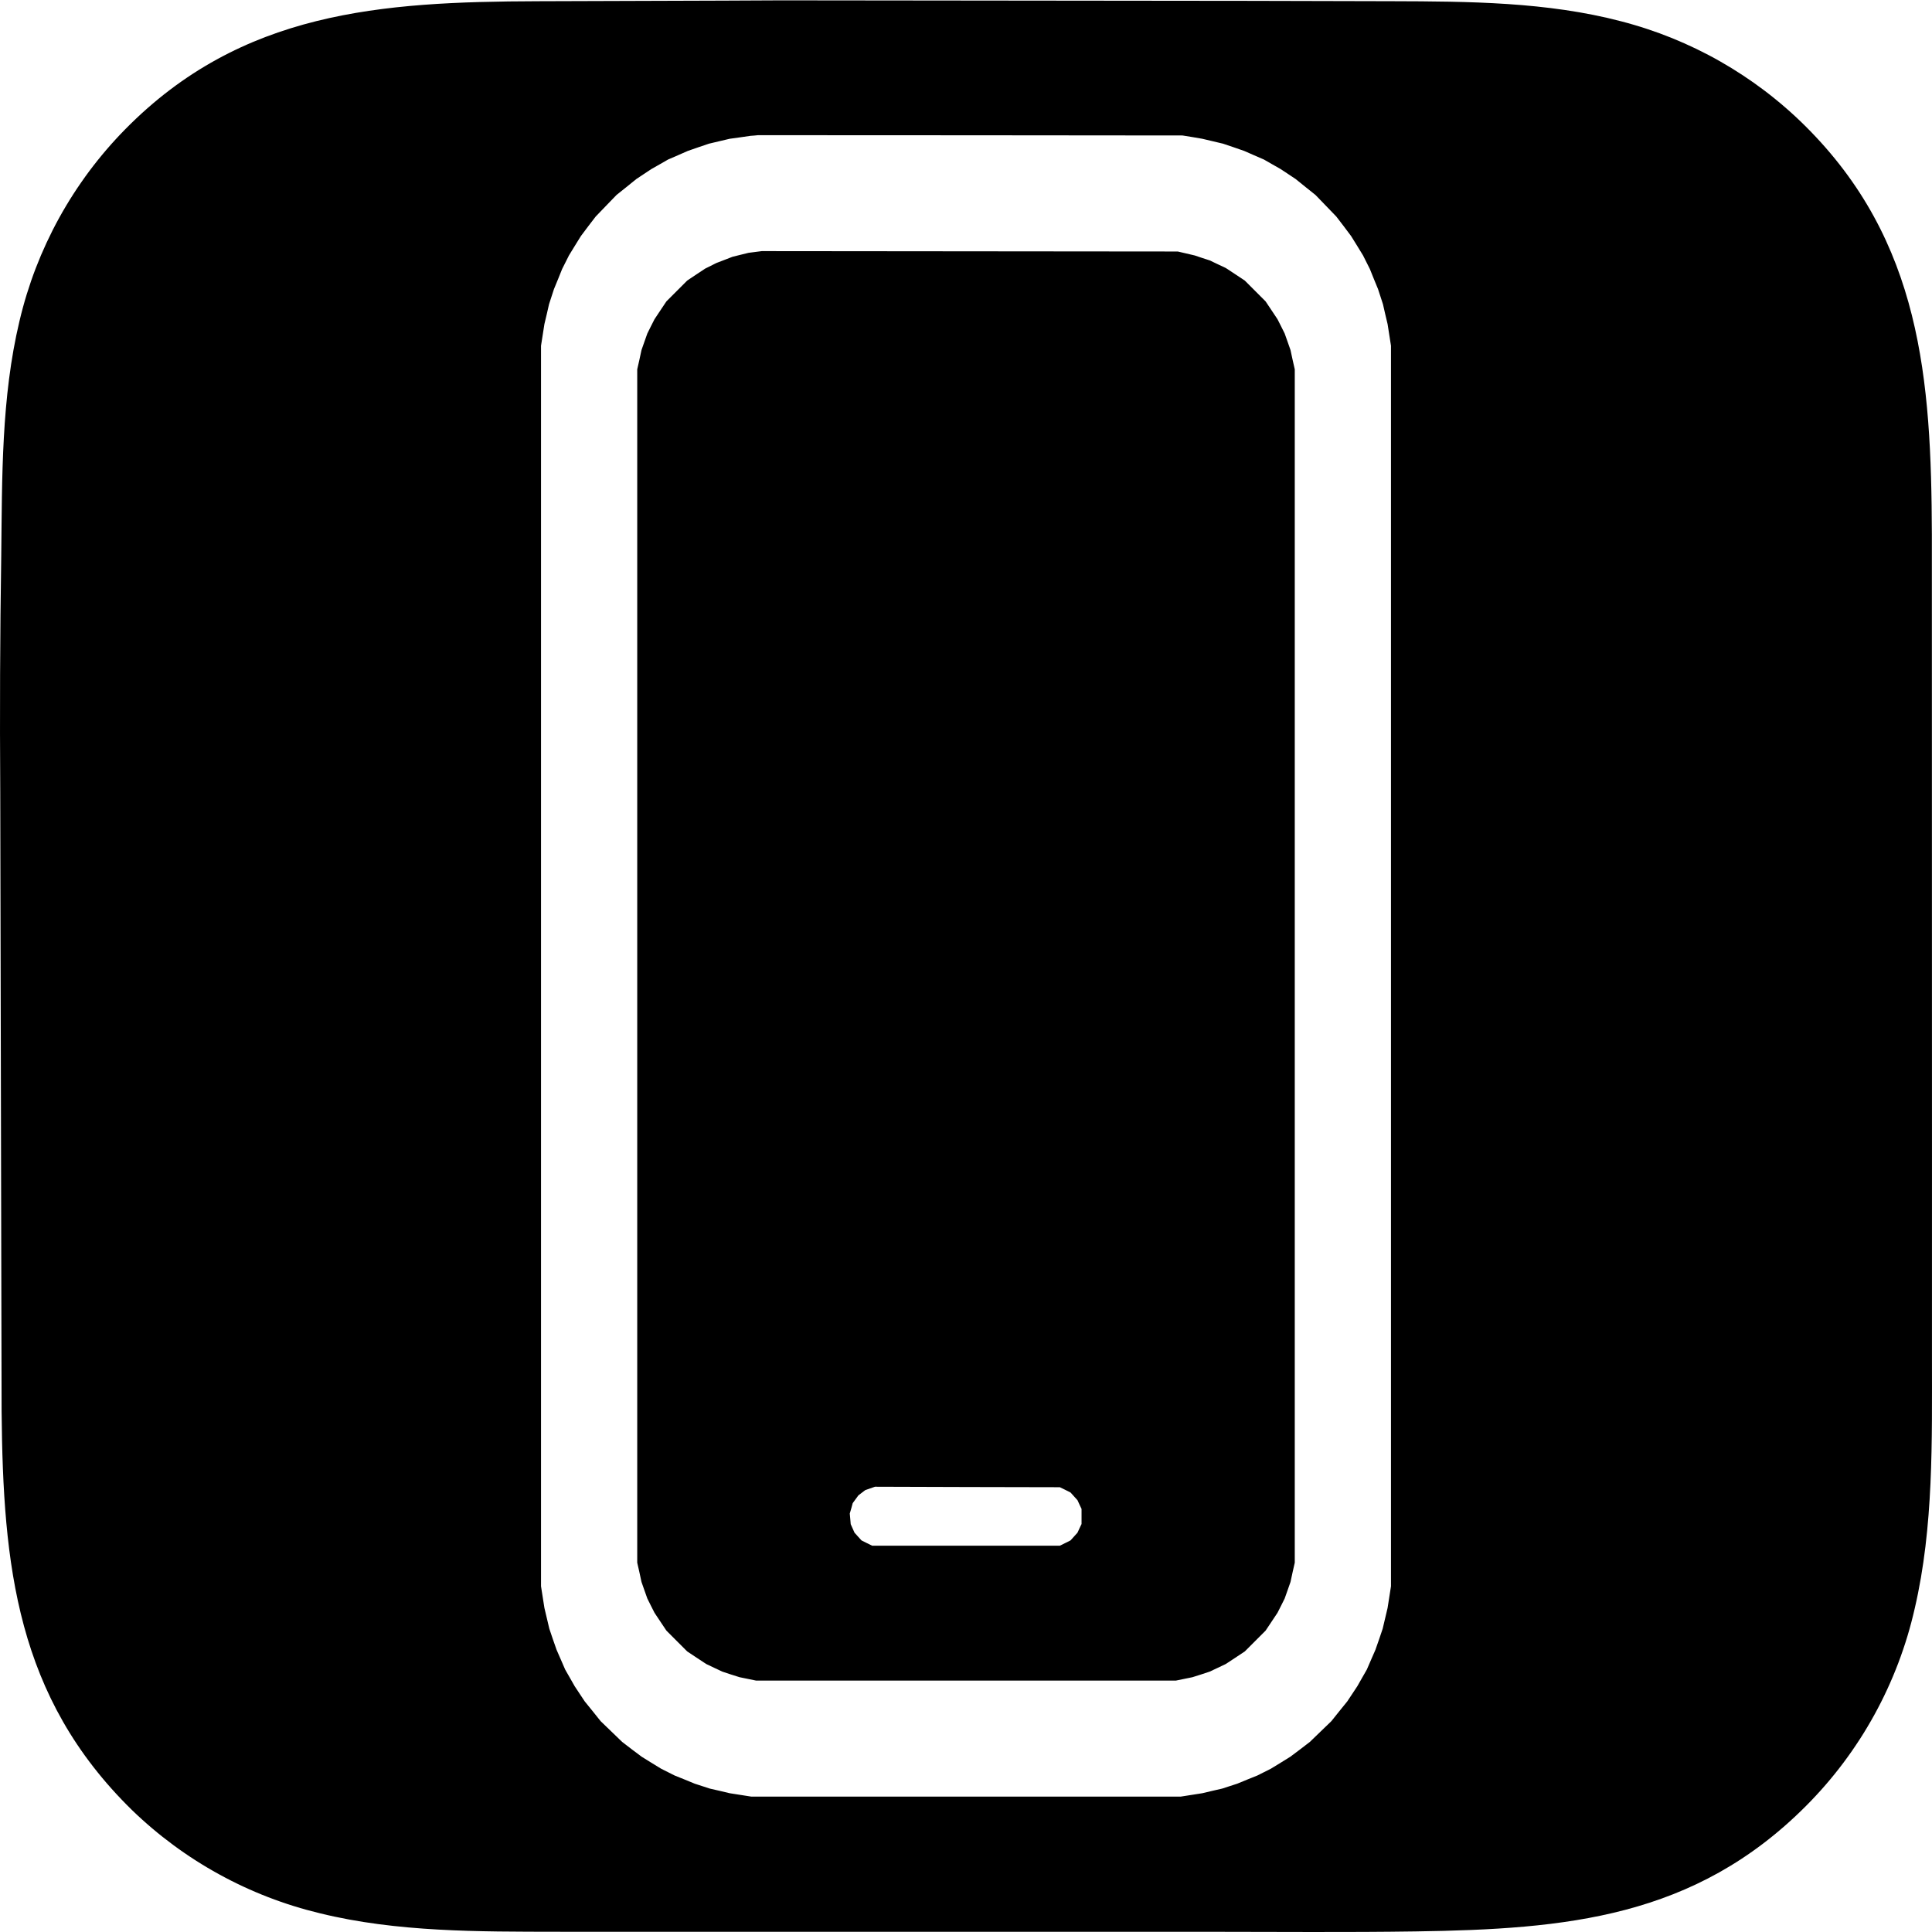
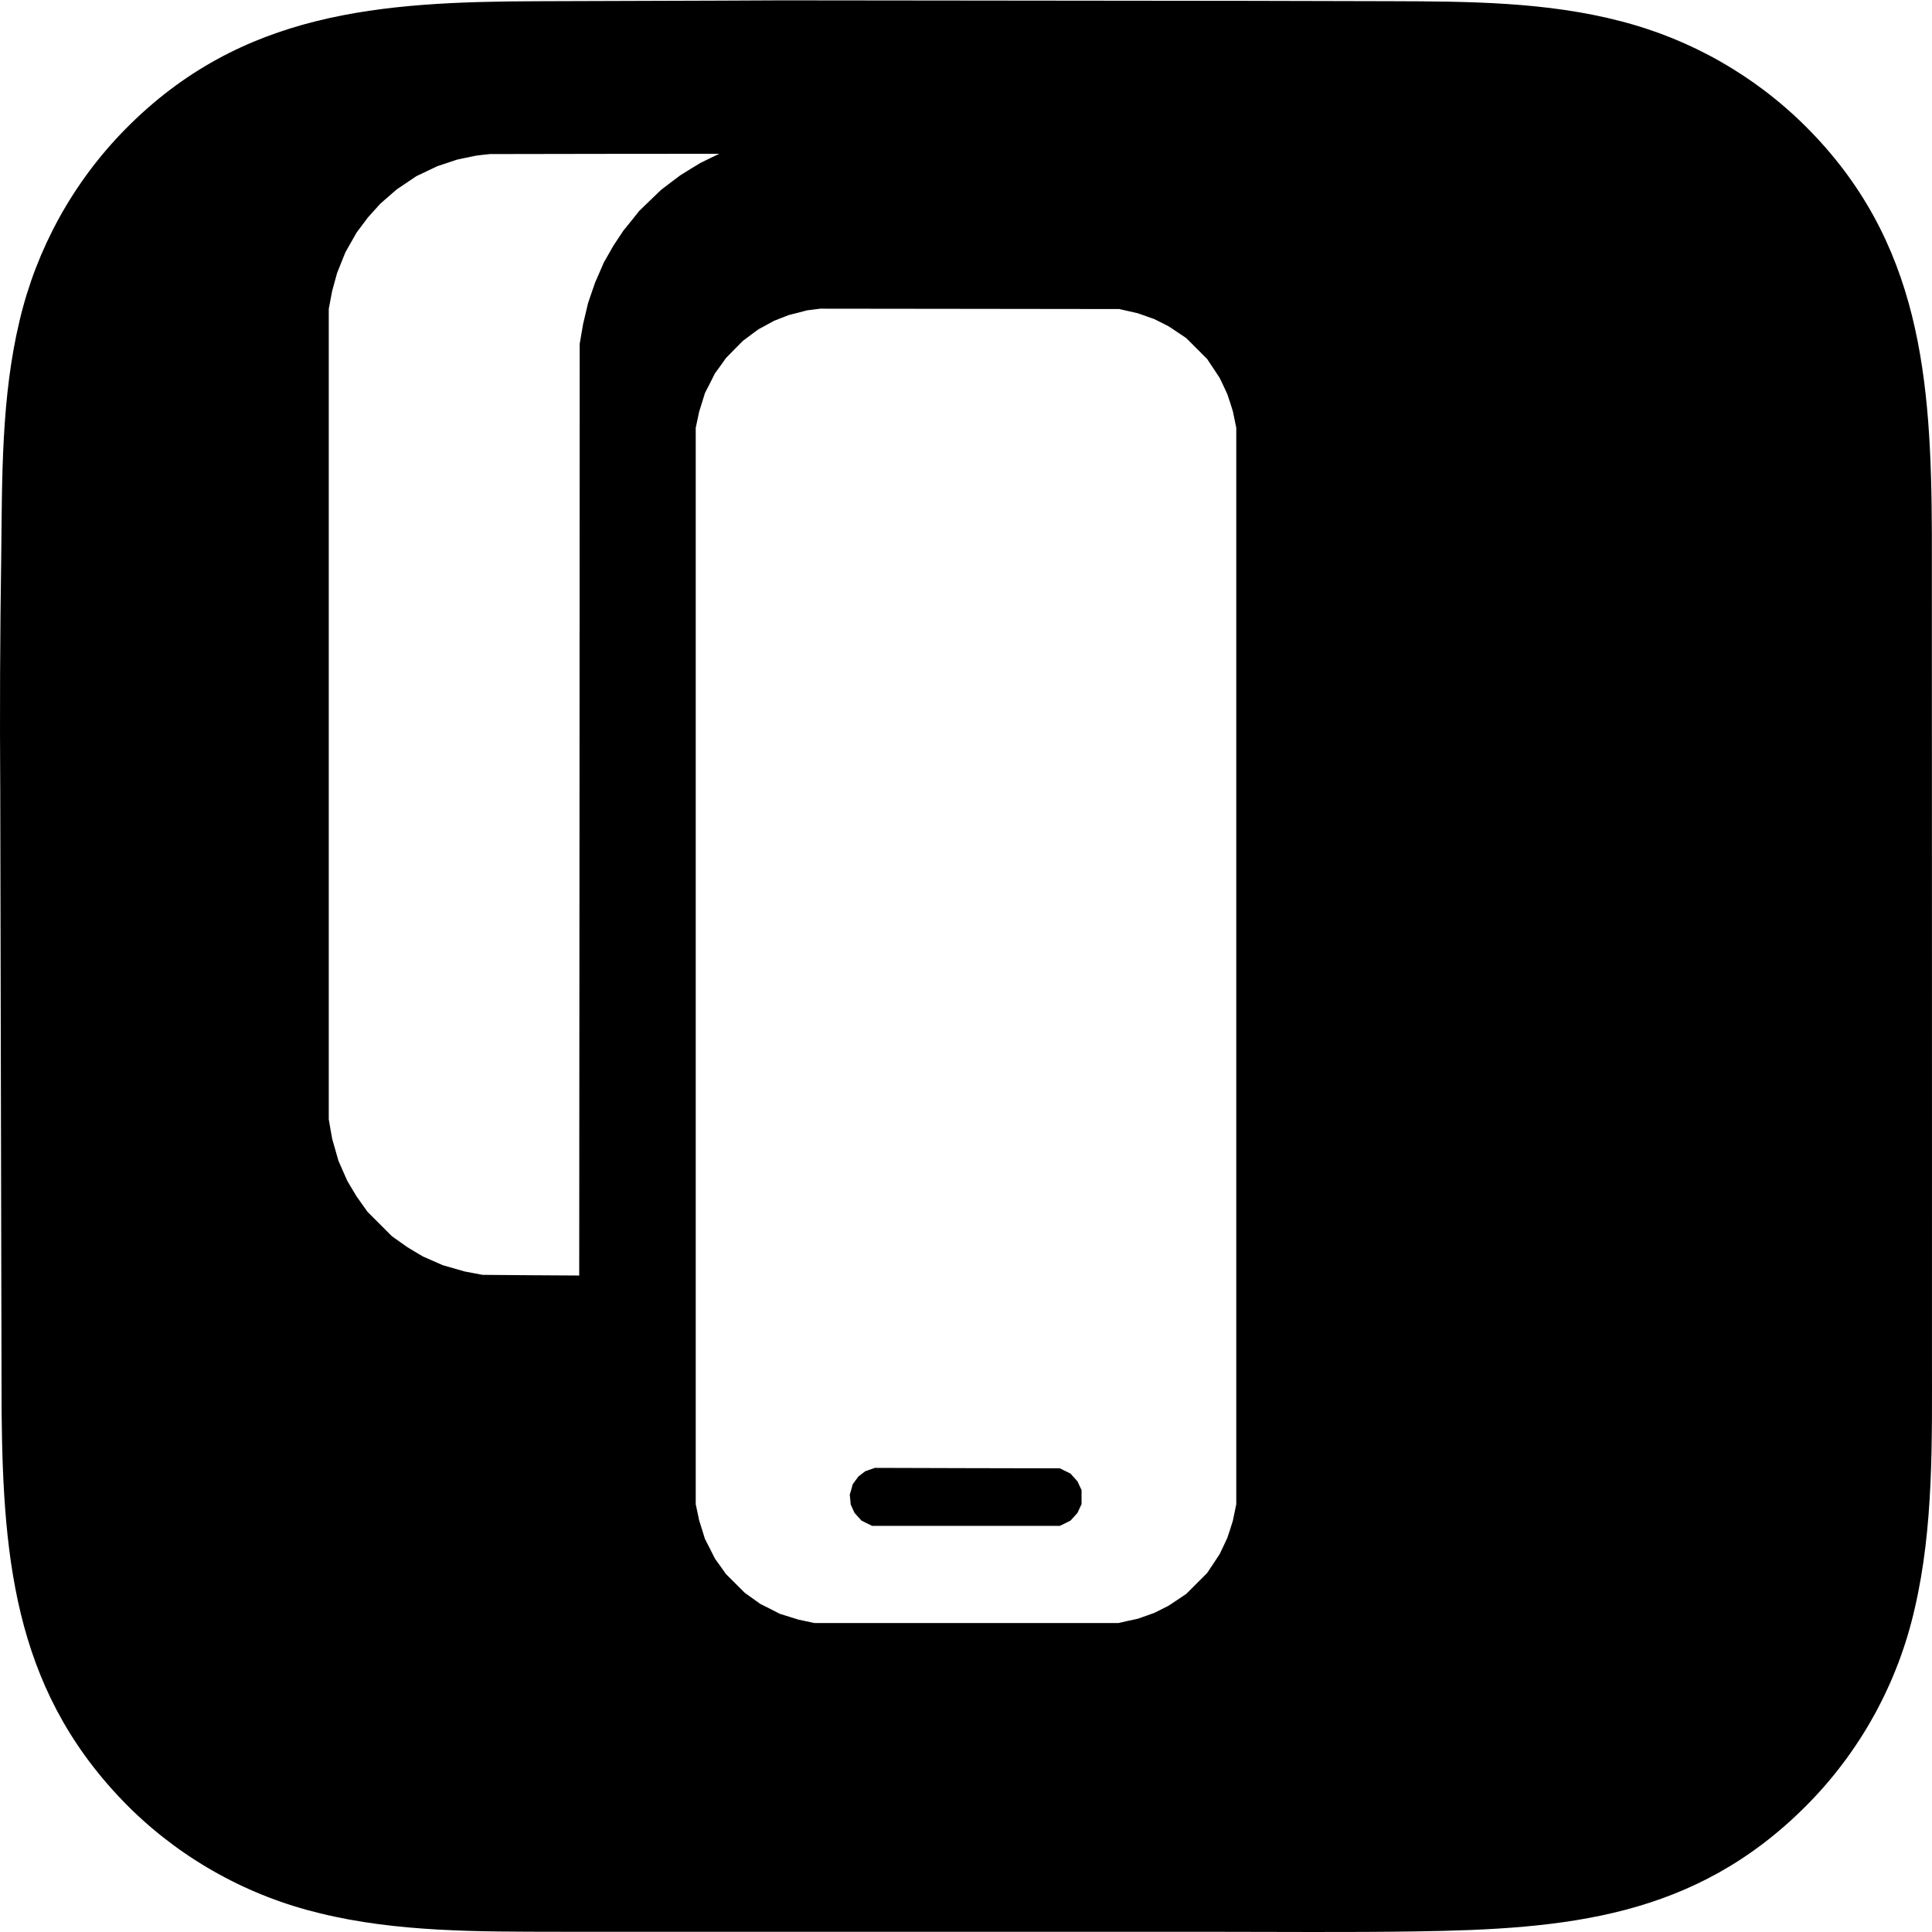
<svg xmlns="http://www.w3.org/2000/svg" xml:space="preserve" style="fill-rule:evenodd;clip-rule:evenodd;stroke-linejoin:round;stroke-miterlimit:2" viewBox="0 0 100 100">
-   <path d="M37.433,0.032l2.995,-0.014l24.188,0.026l7.439,0.018c3.948,0.012 8.019,0.032 11.863,1.043c0.223,0.058 0.446,0.119 0.667,0.185c0.221,0.065 0.442,0.133 0.661,0.206c0.219,0.072 0.437,0.148 0.653,0.227c0.217,0.08 0.432,0.163 0.646,0.249c0.214,0.087 0.426,0.177 0.637,0.271c0.211,0.094 0.42,0.191 0.628,0.291c0.208,0.101 0.414,0.205 0.618,0.312c0.204,0.107 0.407,0.218 0.607,0.332c0.201,0.114 0.4,0.232 0.596,0.352c0.197,0.121 0.392,0.245 0.584,0.372c0.193,0.127 0.383,0.257 0.572,0.39c0.188,0.133 0.374,0.27 0.558,0.409c0.184,0.14 0.365,0.282 0.544,0.428c0.18,0.145 0.356,0.294 0.53,0.445c0.175,0.151 0.346,0.305 0.515,0.462c0.17,0.157 0.336,0.317 0.5,0.48c6.012,5.969 6.53,13.107 6.559,21.141l0.006,32.213l-0.001,10.378c-0.001,4.315 0.093,8.783 -0.893,13.01c-0.055,0.24 -0.113,0.479 -0.176,0.716c-0.062,0.238 -0.129,0.475 -0.2,0.71c-0.071,0.236 -0.146,0.47 -0.226,0.703c-0.079,0.233 -0.162,0.464 -0.249,0.694c-0.088,0.23 -0.179,0.459 -0.274,0.685c-0.095,0.227 -0.195,0.452 -0.298,0.675c-0.103,0.224 -0.21,0.445 -0.321,0.665c-0.111,0.219 -0.226,0.437 -0.344,0.652c-0.119,0.216 -0.241,0.429 -0.367,0.64c-0.126,0.212 -0.256,0.421 -0.389,0.627c-0.134,0.207 -0.271,0.411 -0.411,0.613c-0.141,0.202 -0.285,0.401 -0.432,0.598c-0.148,0.197 -0.299,0.391 -0.453,0.583c-0.155,0.191 -0.312,0.38 -0.473,0.566c-0.161,0.186 -0.325,0.369 -0.493,0.549c-0.167,0.181 -0.337,0.358 -0.511,0.532c-5.78,5.805 -12.429,6.388 -20.214,6.504c-3.558,0.053 -7.12,0.02 -10.678,0.019l-25.444,0.001l-8.286,-0.002c-4.078,-0.007 -8.324,0.023 -12.307,-0.957c-0.227,-0.055 -0.454,-0.113 -0.679,-0.175c-0.226,-0.062 -0.451,-0.128 -0.674,-0.198c-0.223,-0.069 -0.446,-0.143 -0.667,-0.22c-0.221,-0.077 -0.44,-0.157 -0.659,-0.242c-0.218,-0.084 -0.435,-0.172 -0.65,-0.264c-0.215,-0.091 -0.429,-0.187 -0.641,-0.285c-0.212,-0.099 -0.423,-0.201 -0.632,-0.307c-0.208,-0.106 -0.415,-0.215 -0.62,-0.328c-0.206,-0.112 -0.409,-0.228 -0.61,-0.348c-0.201,-0.119 -0.4,-0.242 -0.598,-0.368c-0.197,-0.126 -0.392,-0.255 -0.585,-0.388c-0.192,-0.132 -0.383,-0.268 -0.571,-0.407c-0.188,-0.139 -0.374,-0.281 -0.558,-0.426c-0.184,-0.145 -0.365,-0.294 -0.543,-0.445c-0.179,-0.151 -0.355,-0.305 -0.528,-0.462c-0.174,-0.157 -0.345,-0.317 -0.513,-0.48c-5.985,-5.859 -6.672,-12.658 -6.748,-20.627l-0.07,-32.071c-0.028,-4.076 -0.011,-8.151 0.051,-12.227c0.047,-4.05 -0.001,-8.185 0.945,-12.148c0.055,-0.233 0.113,-0.465 0.176,-0.695c0.062,-0.231 0.129,-0.461 0.199,-0.689c0.071,-0.229 0.145,-0.456 0.223,-0.682c0.078,-0.226 0.16,-0.45 0.246,-0.674c0.086,-0.223 0.176,-0.444 0.269,-0.665c0.094,-0.22 0.191,-0.438 0.292,-0.655c0.101,-0.216 0.205,-0.431 0.313,-0.645c0.109,-0.213 0.22,-0.424 0.336,-0.634c0.115,-0.209 0.234,-0.416 0.357,-0.622c0.122,-0.205 0.248,-0.408 0.378,-0.609c0.129,-0.201 0.262,-0.4 0.399,-0.596c0.136,-0.197 0.275,-0.391 0.418,-0.583c0.143,-0.191 0.289,-0.38 0.439,-0.567c0.149,-0.187 0.302,-0.371 0.457,-0.552c0.156,-0.182 0.315,-0.361 0.477,-0.537c0.161,-0.176 0.326,-0.349 0.494,-0.519c6.016,-6.112 13.231,-6.602 21.357,-6.628l9.594,-0.031ZM39.038,7.017L38.843,7.031L38.306,7.109L37.769,7.183L37.231,7.31L36.694,7.437L36.147,7.622L35.601,7.812L35.088,8.037L34.58,8.257L34.146,8.506L33.716,8.75L33.325,9.009L32.935,9.268L32.422,9.683L31.909,10.093L31.372,10.649L30.835,11.206L30.449,11.709L30.068,12.217L29.756,12.72L29.448,13.223L29.272,13.574L29.097,13.921L28.887,14.443L28.672,14.966L28.545,15.356L28.418,15.747L28.301,16.26L28.179,16.772L28.091,17.334L28.003,17.896L28.003,50L28.003,82.104L28.091,82.666L28.179,83.228L28.306,83.765L28.433,84.302L28.618,84.849L28.809,85.396L29.033,85.908L29.253,86.416L29.502,86.851L29.746,87.28L30.005,87.671L30.264,88.062L30.679,88.574L31.089,89.087L31.646,89.624L32.202,90.161L32.705,90.547L33.213,90.928L33.716,91.24L34.219,91.548L34.57,91.724L34.917,91.899L35.439,92.109L35.962,92.324L36.353,92.451L36.743,92.578L37.256,92.695L37.769,92.817L38.33,92.905L38.892,92.993L50,92.993L61.108,92.993L61.67,92.905L62.231,92.817L62.744,92.695L63.257,92.578L63.647,92.451L64.038,92.324L64.561,92.109L65.083,91.899L65.43,91.724L65.781,91.548L66.284,91.24L66.787,90.928L67.295,90.547L67.798,90.161L68.354,89.624L68.911,89.087L69.321,88.574L69.736,88.062L69.995,87.671L70.254,87.28L70.498,86.851L70.747,86.416L70.967,85.908L71.191,85.396L71.382,84.849L71.567,84.302L71.694,83.765L71.821,83.228L71.909,82.666L71.997,82.104L71.997,50L71.997,17.896L71.909,17.334L71.821,16.772L71.699,16.26L71.582,15.747L71.455,15.356L71.328,14.966L71.113,14.443L70.903,13.921L70.728,13.574L70.552,13.223L70.244,12.72L69.932,12.217L69.551,11.709L69.165,11.206L68.628,10.649L68.091,10.093L67.578,9.683L67.065,9.268L66.675,9.009L66.284,8.75L65.854,8.506L65.42,8.257L64.912,8.037L64.399,7.812L63.853,7.622L63.306,7.437L62.769,7.31L62.231,7.183L61.719,7.095L61.206,7.012L50.22,7.002L39.233,6.997L39.038,7.017ZM61.401,13.12L61.841,13.223L62.231,13.354L62.622,13.481L63.032,13.677L63.447,13.872L63.936,14.194L64.429,14.521L64.971,15.063L65.508,15.601L65.815,16.06L66.123,16.523L66.309,16.89L66.494,17.261L66.646,17.69L66.797,18.12L66.904,18.618L67.017,19.116L67.017,50L67.017,80.884L66.904,81.382L66.797,81.88L66.646,82.31L66.494,82.739L66.309,83.11L66.123,83.477L65.815,83.94L65.508,84.399L64.971,84.937L64.429,85.479L63.936,85.806L63.447,86.128L63.027,86.328L62.612,86.523L62.168,86.67L61.719,86.812L61.294,86.899L60.864,86.987L50,86.987L39.136,86.987L38.706,86.899L38.281,86.812L37.832,86.67L37.388,86.523L36.973,86.328L36.553,86.128L36.064,85.806L35.571,85.479L35.029,84.937L34.492,84.399L34.185,83.94L33.877,83.477L33.691,83.11L33.506,82.739L33.354,82.31L33.203,81.88L33.096,81.382L32.983,80.884L32.983,50L32.983,19.116L33.096,18.618L33.203,18.12L33.354,17.69L33.506,17.261L33.691,16.89L33.877,16.523L34.185,16.06L34.492,15.601L35.029,15.063L35.571,14.521L36.03,14.214L36.494,13.906L36.787,13.76L37.08,13.613L37.5,13.452L37.915,13.291L38.33,13.188L38.745,13.086L39.087,13.042L39.429,12.998L50.195,13.008L60.962,13.018L61.401,13.12ZM45.034,77.041L44.785,77.129L44.604,77.266L44.429,77.402L44.282,77.603L44.136,77.803L44.063,78.071L43.984,78.34L44.009,78.613L44.033,78.892L44.131,79.111L44.229,79.331L44.409,79.531L44.59,79.731L44.863,79.868L45.142,80.005L50,80.005L54.858,80.005L55.137,79.868L55.41,79.731L55.591,79.531L55.771,79.331L55.874,79.106L55.981,78.882L55.981,78.491L55.981,78.101L55.874,77.876L55.771,77.651L55.591,77.451L55.41,77.251L55.137,77.114L54.858,76.978L50.073,76.968L45.288,76.953L45.034,77.041Z" />
+   <path d="M37.433,0.032l2.995,-0.014l24.188,0.026l7.439,0.018c3.948,0.012 8.019,0.032 11.863,1.043c0.223,0.058 0.446,0.119 0.667,0.185c0.221,0.065 0.442,0.133 0.661,0.206c0.219,0.072 0.437,0.148 0.653,0.227c0.217,0.08 0.432,0.163 0.646,0.249c0.214,0.087 0.426,0.177 0.637,0.271c0.211,0.094 0.42,0.191 0.628,0.291c0.208,0.101 0.414,0.205 0.618,0.312c0.204,0.107 0.407,0.218 0.607,0.332c0.201,0.114 0.4,0.232 0.596,0.352c0.197,0.121 0.392,0.245 0.584,0.372c0.193,0.127 0.383,0.257 0.572,0.39c0.188,0.133 0.374,0.27 0.558,0.409c0.184,0.14 0.365,0.282 0.544,0.428c0.18,0.145 0.356,0.294 0.53,0.445c0.175,0.151 0.346,0.305 0.515,0.462c0.17,0.157 0.336,0.317 0.5,0.48c6.012,5.969 6.53,13.107 6.559,21.141l0.006,32.213l-0.001,10.378c-0.001,4.315 0.093,8.783 -0.893,13.01c-0.055,0.24 -0.113,0.479 -0.176,0.716c-0.062,0.238 -0.129,0.475 -0.2,0.71c-0.071,0.236 -0.146,0.47 -0.226,0.703c-0.079,0.233 -0.162,0.464 -0.249,0.694c-0.088,0.23 -0.179,0.459 -0.274,0.685c-0.095,0.227 -0.195,0.452 -0.298,0.675c-0.103,0.224 -0.21,0.445 -0.321,0.665c-0.111,0.219 -0.226,0.437 -0.344,0.652c-0.119,0.216 -0.241,0.429 -0.367,0.64c-0.126,0.212 -0.256,0.421 -0.389,0.627c-0.134,0.207 -0.271,0.411 -0.411,0.613c-0.141,0.202 -0.285,0.401 -0.432,0.598c-0.148,0.197 -0.299,0.391 -0.453,0.583c-0.155,0.191 -0.312,0.38 -0.473,0.566c-0.161,0.186 -0.325,0.369 -0.493,0.549c-0.167,0.181 -0.337,0.358 -0.511,0.532c-5.78,5.805 -12.429,6.388 -20.214,6.504c-3.558,0.053 -7.12,0.02 -10.678,0.019l-25.444,0.001l-8.286,-0.002c-4.078,-0.007 -8.324,0.023 -12.307,-0.957c-0.227,-0.055 -0.454,-0.113 -0.679,-0.175c-0.226,-0.062 -0.451,-0.128 -0.674,-0.198c-0.223,-0.069 -0.446,-0.143 -0.667,-0.22c-0.221,-0.077 -0.44,-0.157 -0.659,-0.242c-0.218,-0.084 -0.435,-0.172 -0.65,-0.264c-0.215,-0.091 -0.429,-0.187 -0.641,-0.285c-0.212,-0.099 -0.423,-0.201 -0.632,-0.307c-0.208,-0.106 -0.415,-0.215 -0.62,-0.328c-0.206,-0.112 -0.409,-0.228 -0.61,-0.348c-0.201,-0.119 -0.4,-0.242 -0.598,-0.368c-0.197,-0.126 -0.392,-0.255 -0.585,-0.388c-0.192,-0.132 -0.383,-0.268 -0.571,-0.407c-0.188,-0.139 -0.374,-0.281 -0.558,-0.426c-0.184,-0.145 -0.365,-0.294 -0.543,-0.445c-0.179,-0.151 -0.355,-0.305 -0.528,-0.462c-0.174,-0.157 -0.345,-0.317 -0.513,-0.48c-5.985,-5.859 -6.672,-12.658 -6.748,-20.627l-0.07,-32.071c-0.028,-4.076 -0.011,-8.151 0.051,-12.227c0.047,-4.05 -0.001,-8.185 0.945,-12.148c0.055,-0.233 0.113,-0.465 0.176,-0.695c0.062,-0.231 0.129,-0.461 0.199,-0.689c0.071,-0.229 0.145,-0.456 0.223,-0.682c0.078,-0.226 0.16,-0.45 0.246,-0.674c0.086,-0.223 0.176,-0.444 0.269,-0.665c0.094,-0.22 0.191,-0.438 0.292,-0.655c0.101,-0.216 0.205,-0.431 0.313,-0.645c0.109,-0.213 0.22,-0.424 0.336,-0.634c0.115,-0.209 0.234,-0.416 0.357,-0.622c0.122,-0.205 0.248,-0.408 0.378,-0.609c0.129,-0.201 0.262,-0.4 0.399,-0.596c0.136,-0.197 0.275,-0.391 0.418,-0.583c0.143,-0.191 0.289,-0.38 0.439,-0.567c0.149,-0.187 0.302,-0.371 0.457,-0.552c0.156,-0.182 0.315,-0.361 0.477,-0.537c0.161,-0.176 0.326,-0.349 0.494,-0.519c6.016,-6.112 13.231,-6.602 21.357,-6.628l9.594,-0.031ZM25,8.013L24.634,8.057L24.146,8.159L23.657,8.262L23.145,8.433L22.632,8.604L22.09,8.862L21.548,9.121L21.04,9.463L20.532,9.805L20.112,10.171L19.692,10.537L19.365,10.898L19.043,11.255L18.755,11.641L18.467,12.021L18.169,12.544L17.876,13.062L17.661,13.599L17.446,14.136L17.319,14.6L17.192,15.063L17.104,15.527L17.017,15.991L17.017,36.963L17.017,57.935L17.104,58.447L17.197,58.96L17.358,59.521L17.52,60.088L17.744,60.596L17.969,61.108L18.208,61.514L18.452,61.919L18.735,62.319L19.019,62.72L19.653,63.354L20.288,63.989L20.688,64.272L21.089,64.556L21.494,64.8L21.899,65.039L22.412,65.264L22.92,65.488L23.486,65.649L24.048,65.811L24.512,65.898L24.976,65.986L27.476,66.006L29.98,66.021L29.995,41.909L30.005,17.798L30.093,17.285L30.181,16.772L30.308,16.235L30.435,15.698L30.62,15.151L30.811,14.604L31.035,14.092L31.255,13.584L31.504,13.149L31.748,12.72L32.007,12.329L32.266,11.938L32.681,11.426L33.091,10.913L33.647,10.376L34.204,9.839L34.707,9.453L35.215,9.072L35.732,8.75L36.255,8.433L36.743,8.193L37.231,7.959L31.299,7.964L25.366,7.974L25,8.013ZM42.114,16.021L41.772,16.064L41.304,16.187L40.835,16.304L40.449,16.455L40.063,16.606L39.663,16.826L39.263,17.041L38.857,17.339L38.452,17.642L38.013,18.086L37.573,18.535L37.29,18.936L37.002,19.331L36.748,19.839L36.489,20.342L36.338,20.83L36.187,21.313L36.099,21.729L36.011,22.144L36.011,50L36.011,77.856L36.099,78.271L36.187,78.687L36.338,79.17L36.489,79.658L36.748,80.161L37.002,80.669L37.29,81.069L37.573,81.47L38.062,81.958L38.55,82.446L38.95,82.729L39.351,83.018L39.858,83.271L40.361,83.53L40.85,83.682L41.333,83.833L41.748,83.921L42.163,84.009L50.024,84.009L57.886,84.009L58.384,83.896L58.882,83.789L59.312,83.638L59.741,83.486L60.112,83.301L60.479,83.115L60.942,82.808L61.401,82.5L61.938,81.963L62.48,81.421L62.808,80.928L63.13,80.439L63.33,80.02L63.525,79.604L63.672,79.16L63.813,78.711L63.901,78.286L63.989,77.856L63.989,50L63.989,22.144L63.901,21.714L63.813,21.289L63.672,20.84L63.525,20.396L63.33,19.98L63.13,19.561L62.808,19.072L62.48,18.579L61.938,18.037L61.401,17.5L60.942,17.192L60.479,16.885L60.112,16.699L59.741,16.514L59.312,16.362L58.882,16.211L58.408,16.104L57.935,15.996L50.195,15.986L42.456,15.977L42.114,16.021ZM55.137,76.138L55.41,76.274L55.591,76.475L55.771,76.675L55.874,76.899L55.981,77.124L55.981,77.49L55.981,77.856L55.874,78.081L55.771,78.306L55.591,78.506L55.41,78.706L55.137,78.843L54.858,78.979L50,78.979L45.142,78.979L44.863,78.843L44.59,78.706L44.409,78.506L44.229,78.306L44.131,78.091L44.033,77.871L44.009,77.617L43.984,77.363L44.063,77.095L44.136,76.826L44.282,76.626L44.429,76.426L44.604,76.289L44.785,76.152L45.034,76.064L45.288,75.977L50.073,75.991L54.858,76.001L55.137,76.138Z" />
</svg>
